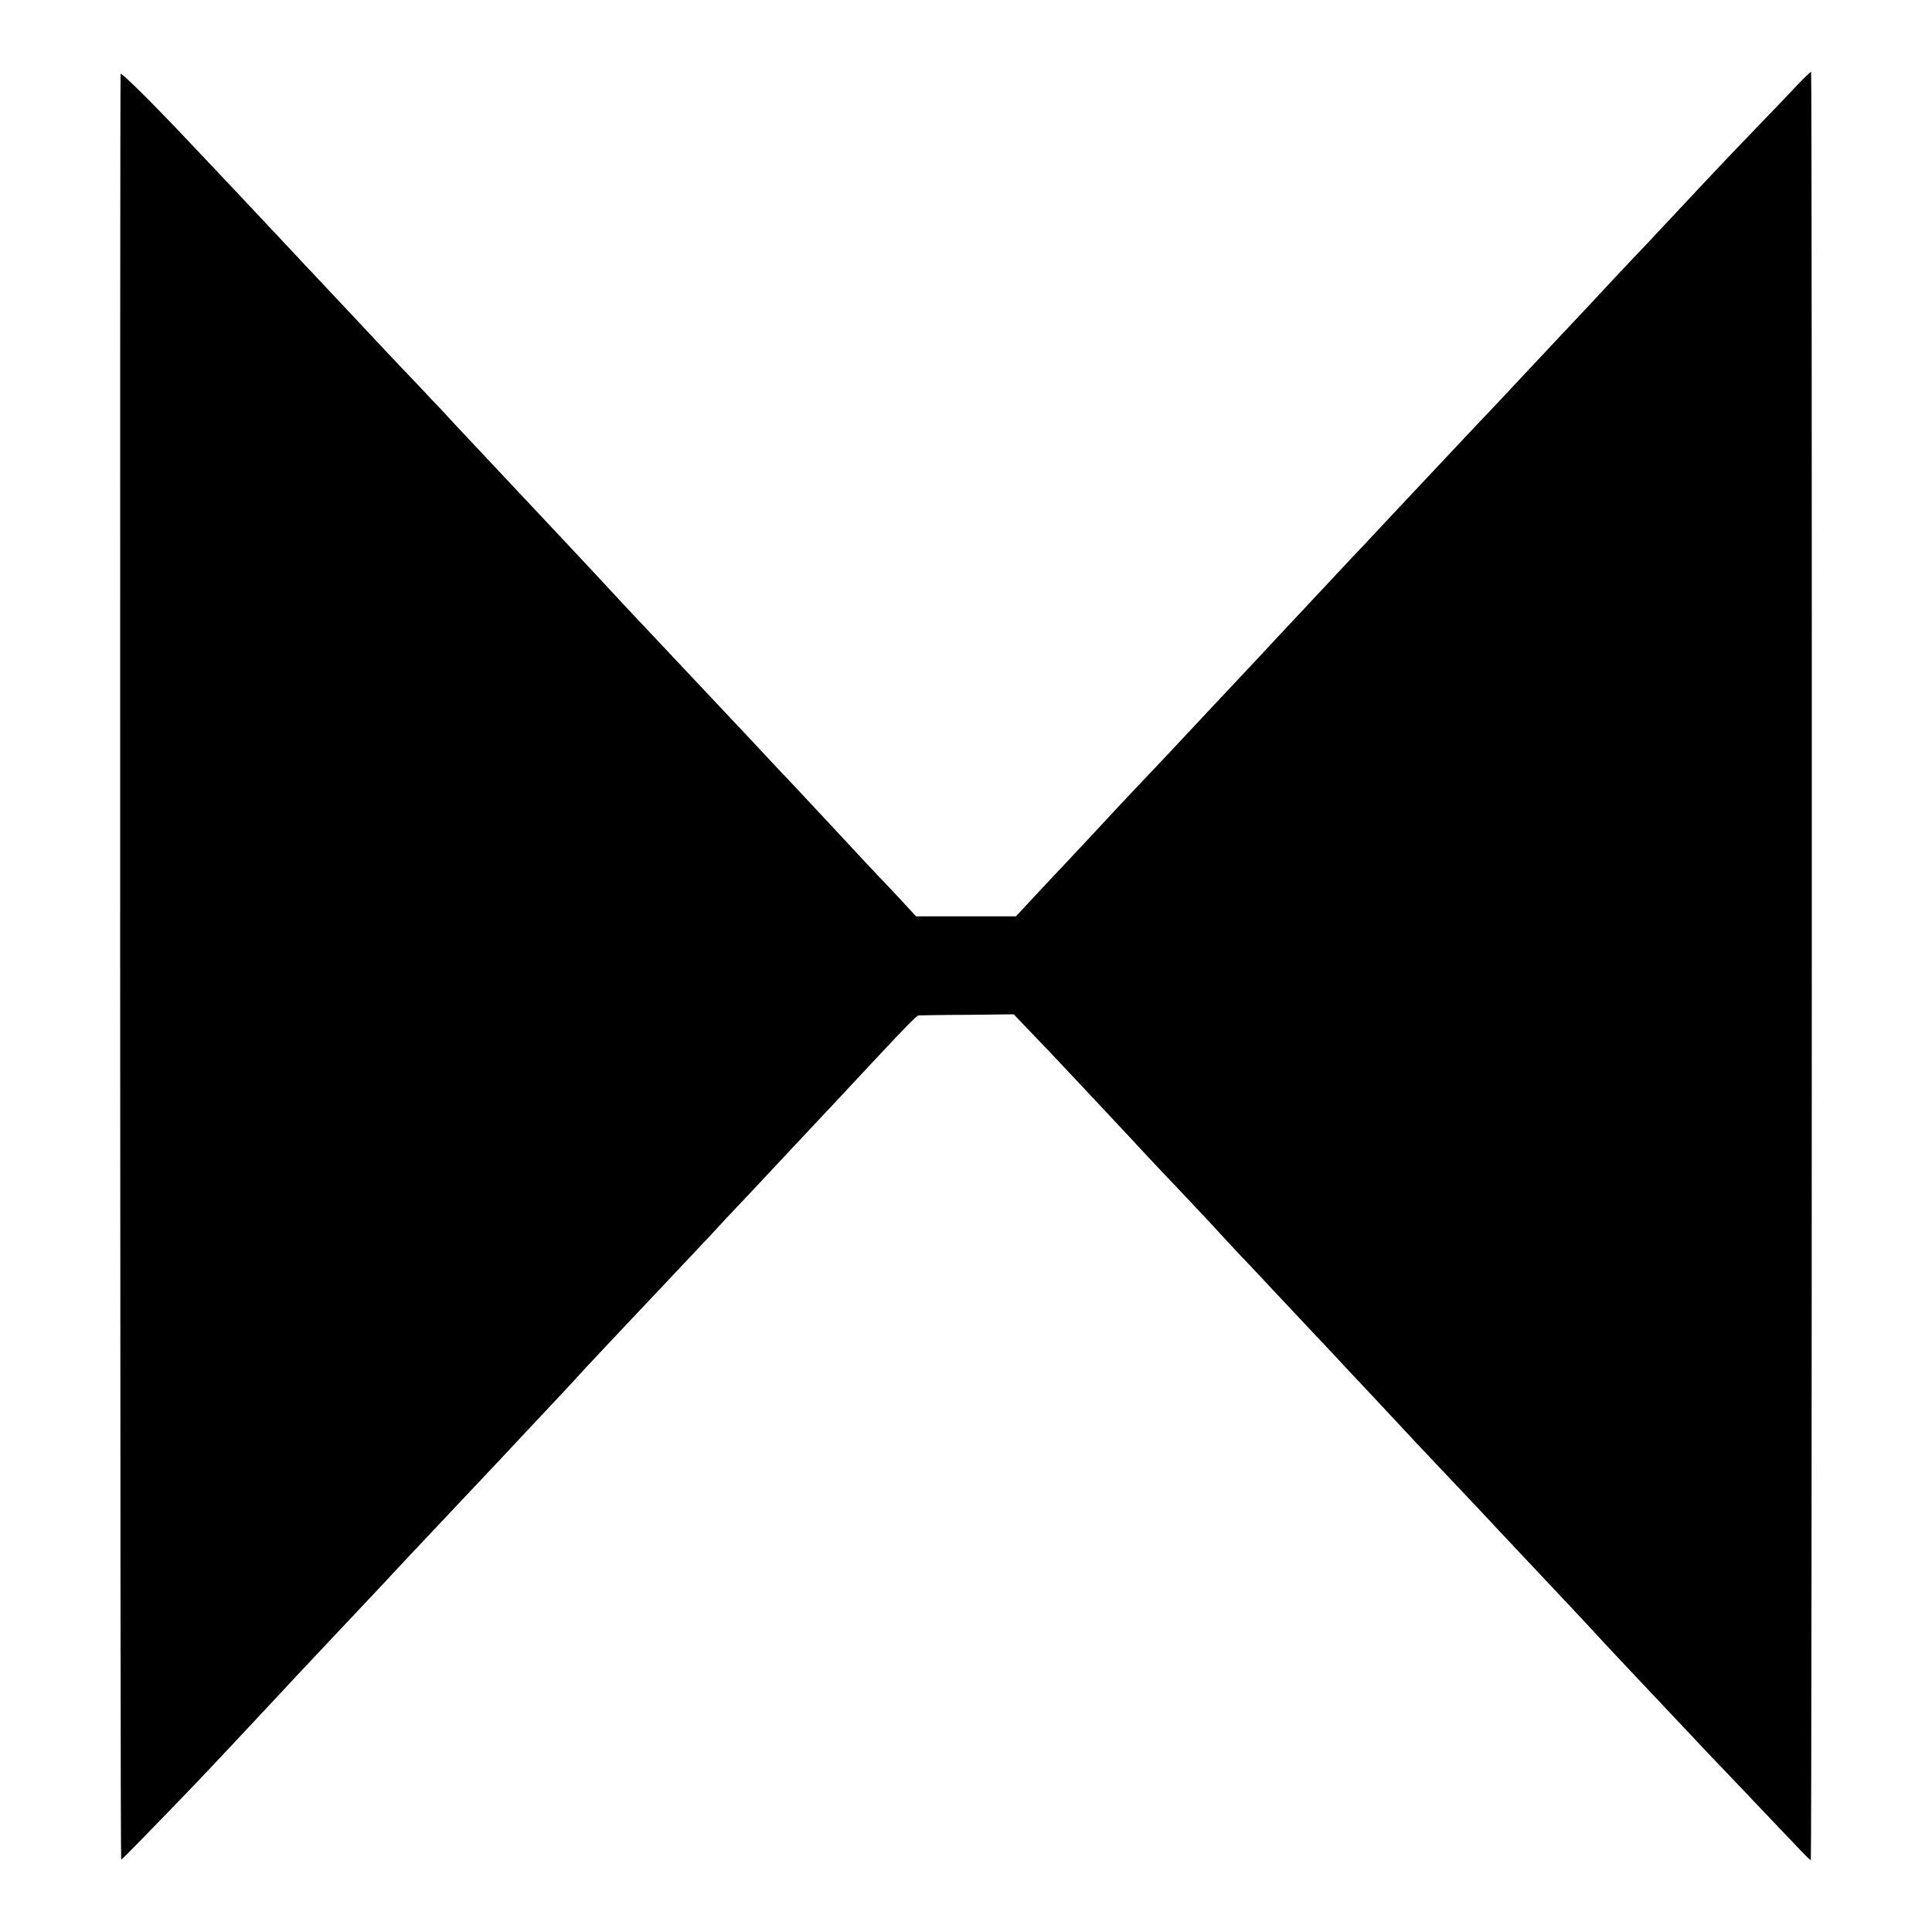
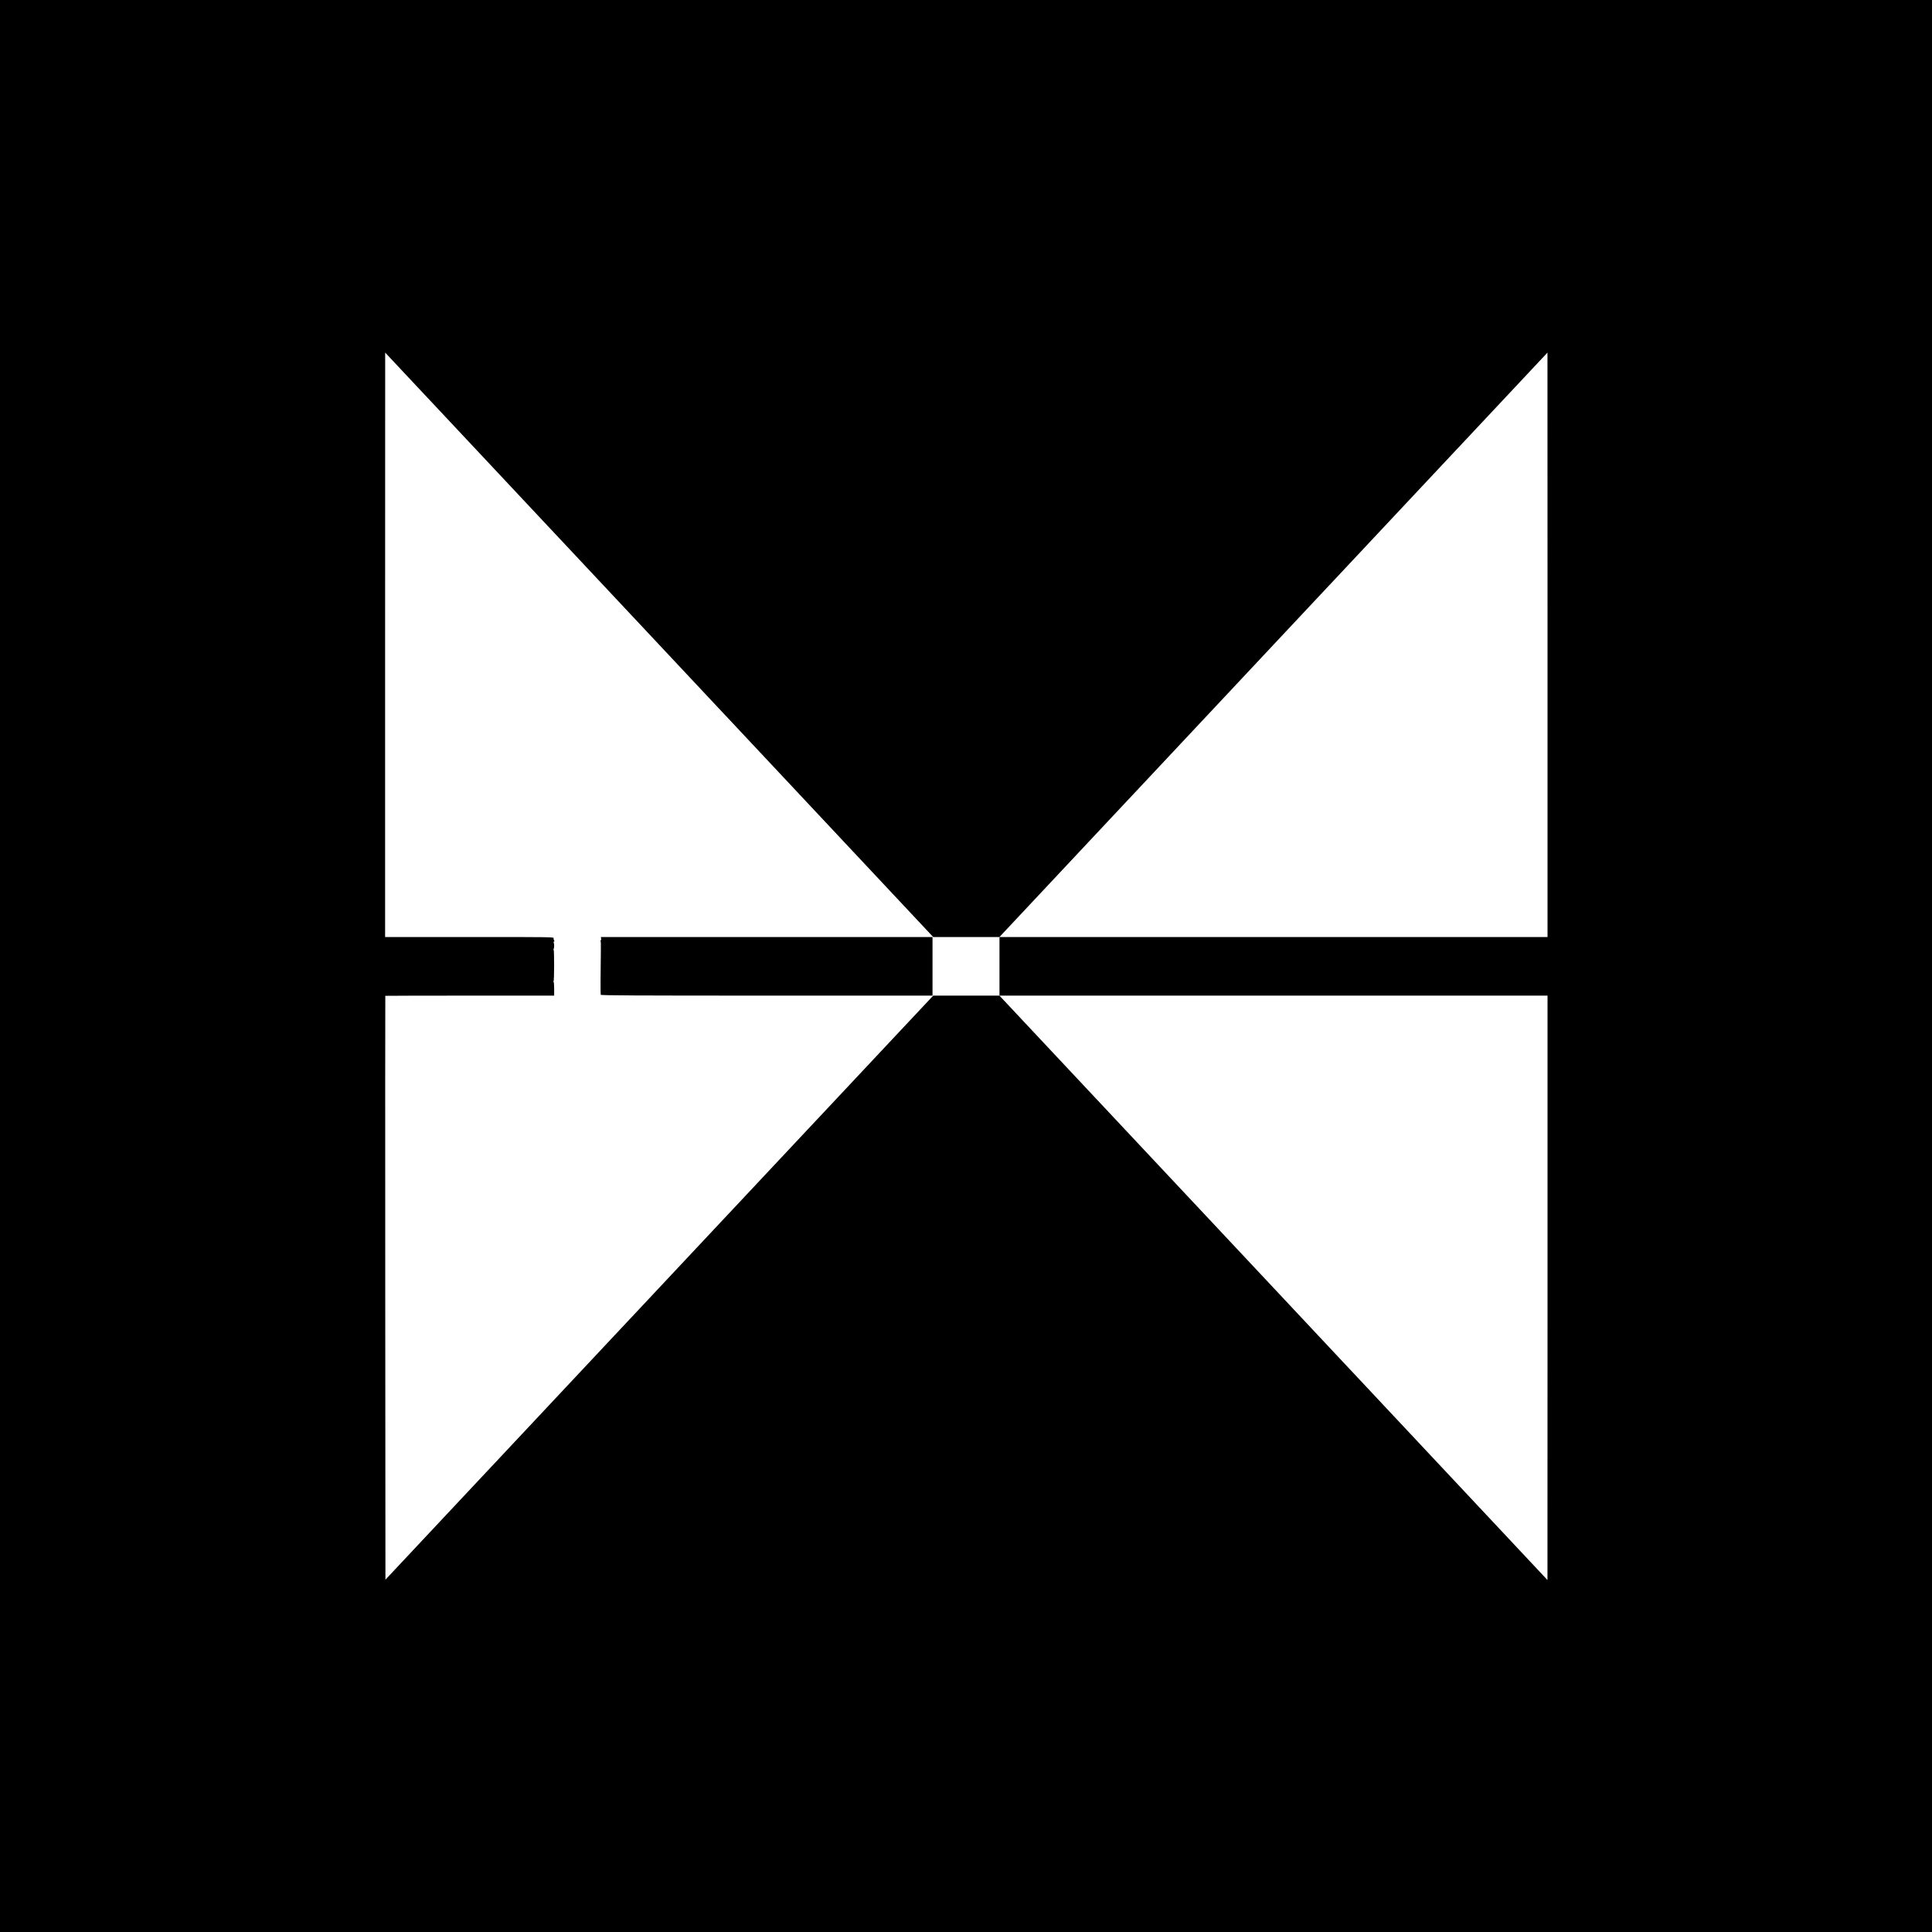
- <svg xmlns="http://www.w3.org/2000/svg" version="1.0" width="700pt" height="700pt" viewBox="0 0 700 700" preserveAspectRatio="xMidYMid meet">
-   <g transform="translate(0,700) scale(0.1,-0.1)" fill="#000000" stroke="none">
-     <path d="M437 6732 c-3 -6 -2 -6463 2 -6470 1 -2 118 118 268 274 52 54 237 252 323 344 28 31 134 143 357 380 33 36 78 83 98 105 21 22 95 101 165 175 70 74 144 153 165 175 20 22 87 93 149 159 61 65 122 130 135 145 29 32 111 119 297 316 78 83 158 168 179 190 20 22 87 94 150 160 62 66 127 136 145 155 18 19 87 93 154 164 66 71 136 146 154 165 96 103 143 151 150 152 4 0 83 2 176 2 l169 2 62 -65 c35 -36 80 -84 102 -107 21 -22 90 -96 153 -163 63 -68 126 -134 139 -149 13 -14 81 -87 152 -161 70 -74 139 -148 154 -165 15 -16 57 -62 94 -100 36 -39 125 -133 196 -209 72 -76 146 -155 165 -176 19 -20 87 -92 150 -160 63 -68 131 -140 150 -160 19 -20 89 -94 155 -164 66 -71 142 -151 169 -180 88 -93 271 -288 295 -315 13 -14 83 -89 155 -165 72 -76 147 -156 166 -176 19 -21 105 -111 190 -200 85 -90 174 -183 198 -208 23 -25 43 -44 43 -41 4 10 5 6479 1 6479 -2 0 -24 -21 -49 -47 -25 -27 -93 -98 -152 -159 -58 -60 -140 -146 -181 -190 -41 -44 -134 -143 -206 -220 -73 -76 -146 -155 -164 -174 -17 -19 -85 -91 -150 -160 -65 -69 -132 -141 -150 -160 -18 -19 -91 -98 -164 -174 -165 -176 -166 -177 -311 -331 -66 -71 -129 -138 -140 -149 -11 -12 -83 -89 -160 -171 -77 -82 -147 -157 -155 -166 -25 -26 -281 -300 -345 -368 -33 -35 -80 -85 -105 -111 -25 -26 -97 -103 -160 -171 -63 -68 -131 -140 -150 -160 -19 -20 -58 -62 -87 -93 l-52 -56 -181 0 -181 0 -25 27 c-14 16 -51 55 -82 88 -32 33 -118 125 -192 205 -74 79 -144 154 -155 166 -11 11 -81 85 -155 165 -204 217 -269 286 -352 374 -42 44 -90 96 -108 115 -97 105 -248 266 -515 550 -44 47 -101 107 -125 134 -25 26 -70 74 -100 106 -30 31 -82 86 -115 121 -33 35 -121 129 -196 209 -76 80 -151 161 -169 180 -18 19 -88 94 -155 165 -68 72 -144 153 -170 180 -139 148 -265 274 -268 267z" />
+ <svg xmlns="http://www.w3.org/2000/svg" version="1.0" width="3000pt" height="3000pt" viewBox="0 0 3000 3000" preserveAspectRatio="xMidYMid meet">
+   <g transform="translate(0,3000) scale(0.1,-0.1)" fill="#000000" stroke="none">
+     <path d="M0 15000 l0 -15000 15000 0 15000 0 0 15000 0 15000 -15000 0 -15000 0 0 -15000z m10278 4943 l4213 -4493 514 0 514 0 4213 4493 c2317 2470 4232 4512 4255 4537 l42 45 1 -4537 0 -4538 -4255 0 -4255 0 0 -455 0 -455 4255 0 4255 0 0 -4537 -1 -4538 -37 40 c-20 22 -1935 2064 -4255 4538 l-4218 4497 -514 0 -514 0 -4253 -4534 -4253 -4535 -3 4531 c-1 2492 -1 4533 1 4535 2 1 593 3 1313 3 l1309 0 0 105 c0 58 -4 105 -8 105 -5 0 -5 5 -1 12 11 17 11 488 1 488 -5 0 -5 5 -1 12 11 18 12 81 2 102 -7 12 -7 16 0 12 6 -4 10 2 9 14 -1 11 -4 20 -8 20 -4 0 -5 9 -2 20 5 20 0 20 -1306 20 l-1311 0 0 4538 1 4537 42 -45 c23 -25 1938 -2067 4255 -4537z" />
+     <path d="M9334 15425 c3 -14 0 -25 -5 -25 -6 0 -7 -5 -3 -11 4 -6 6 -75 4 -153 -5 -300 -6 -672 -2 -683 3 -10 528 -13 2578 -13 l2574 0 0 455 0 455 -2575 0 -2575 0 4 -25z" />
  </g>
</svg>
